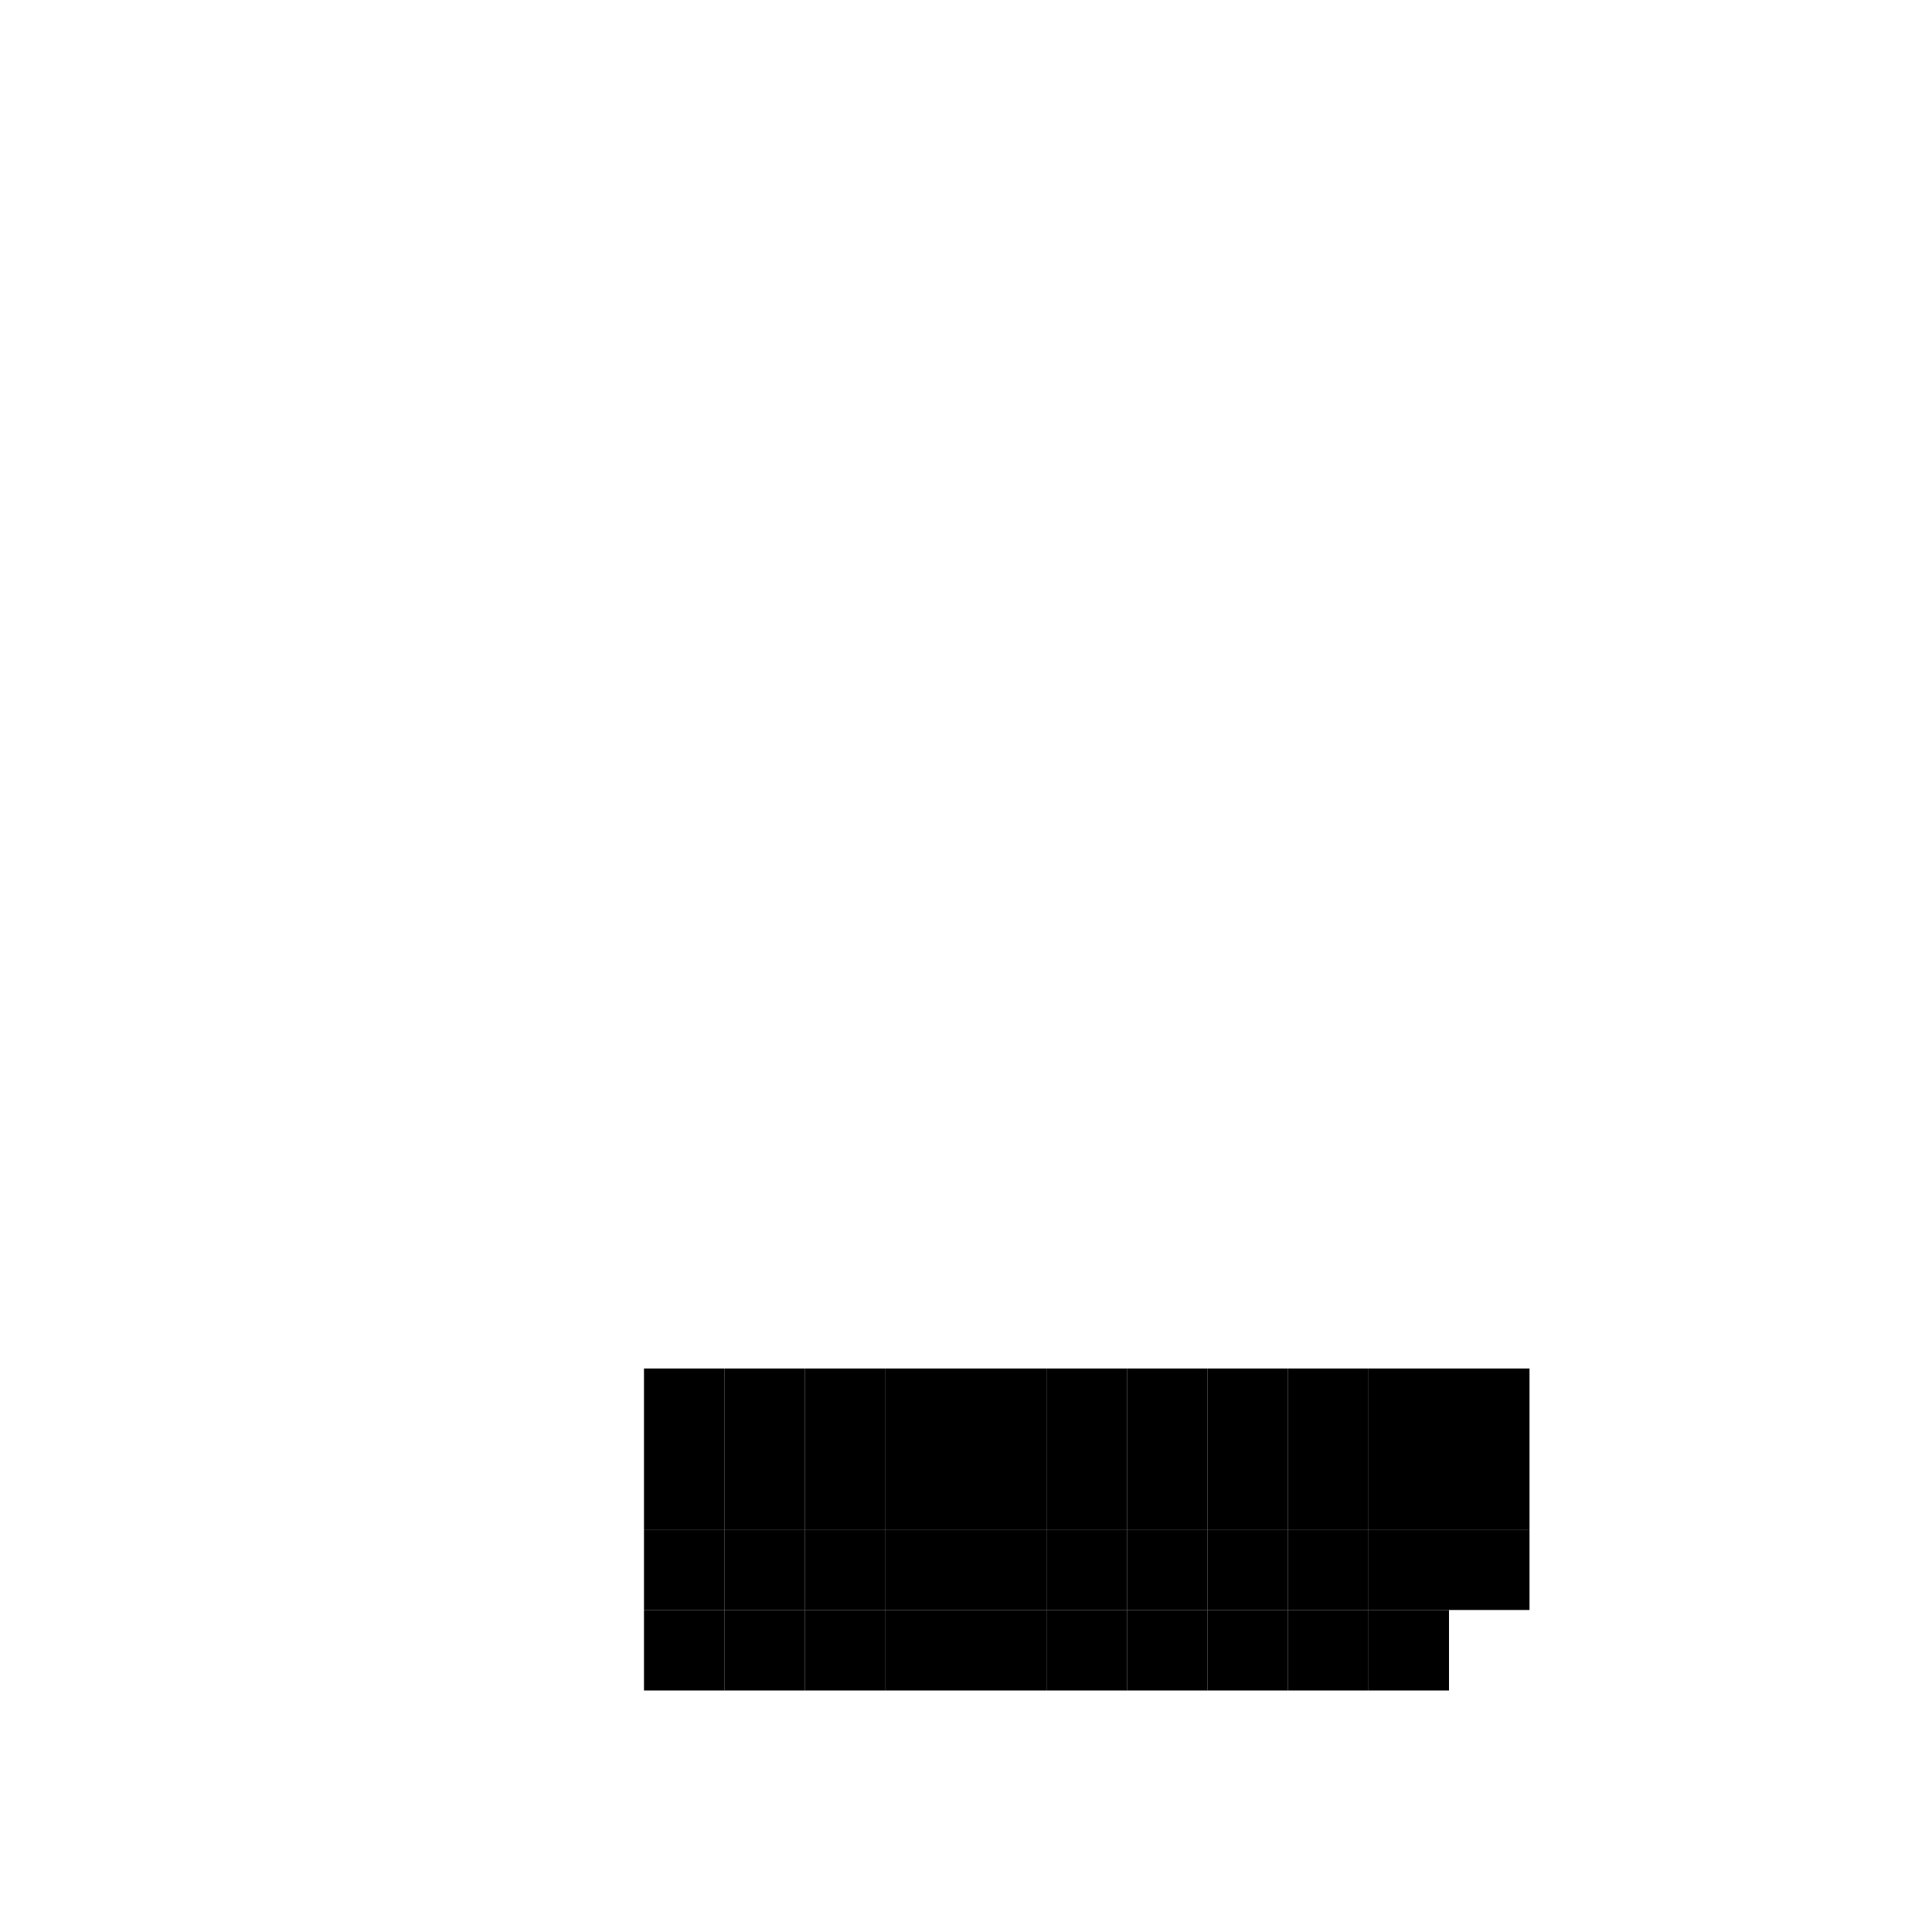
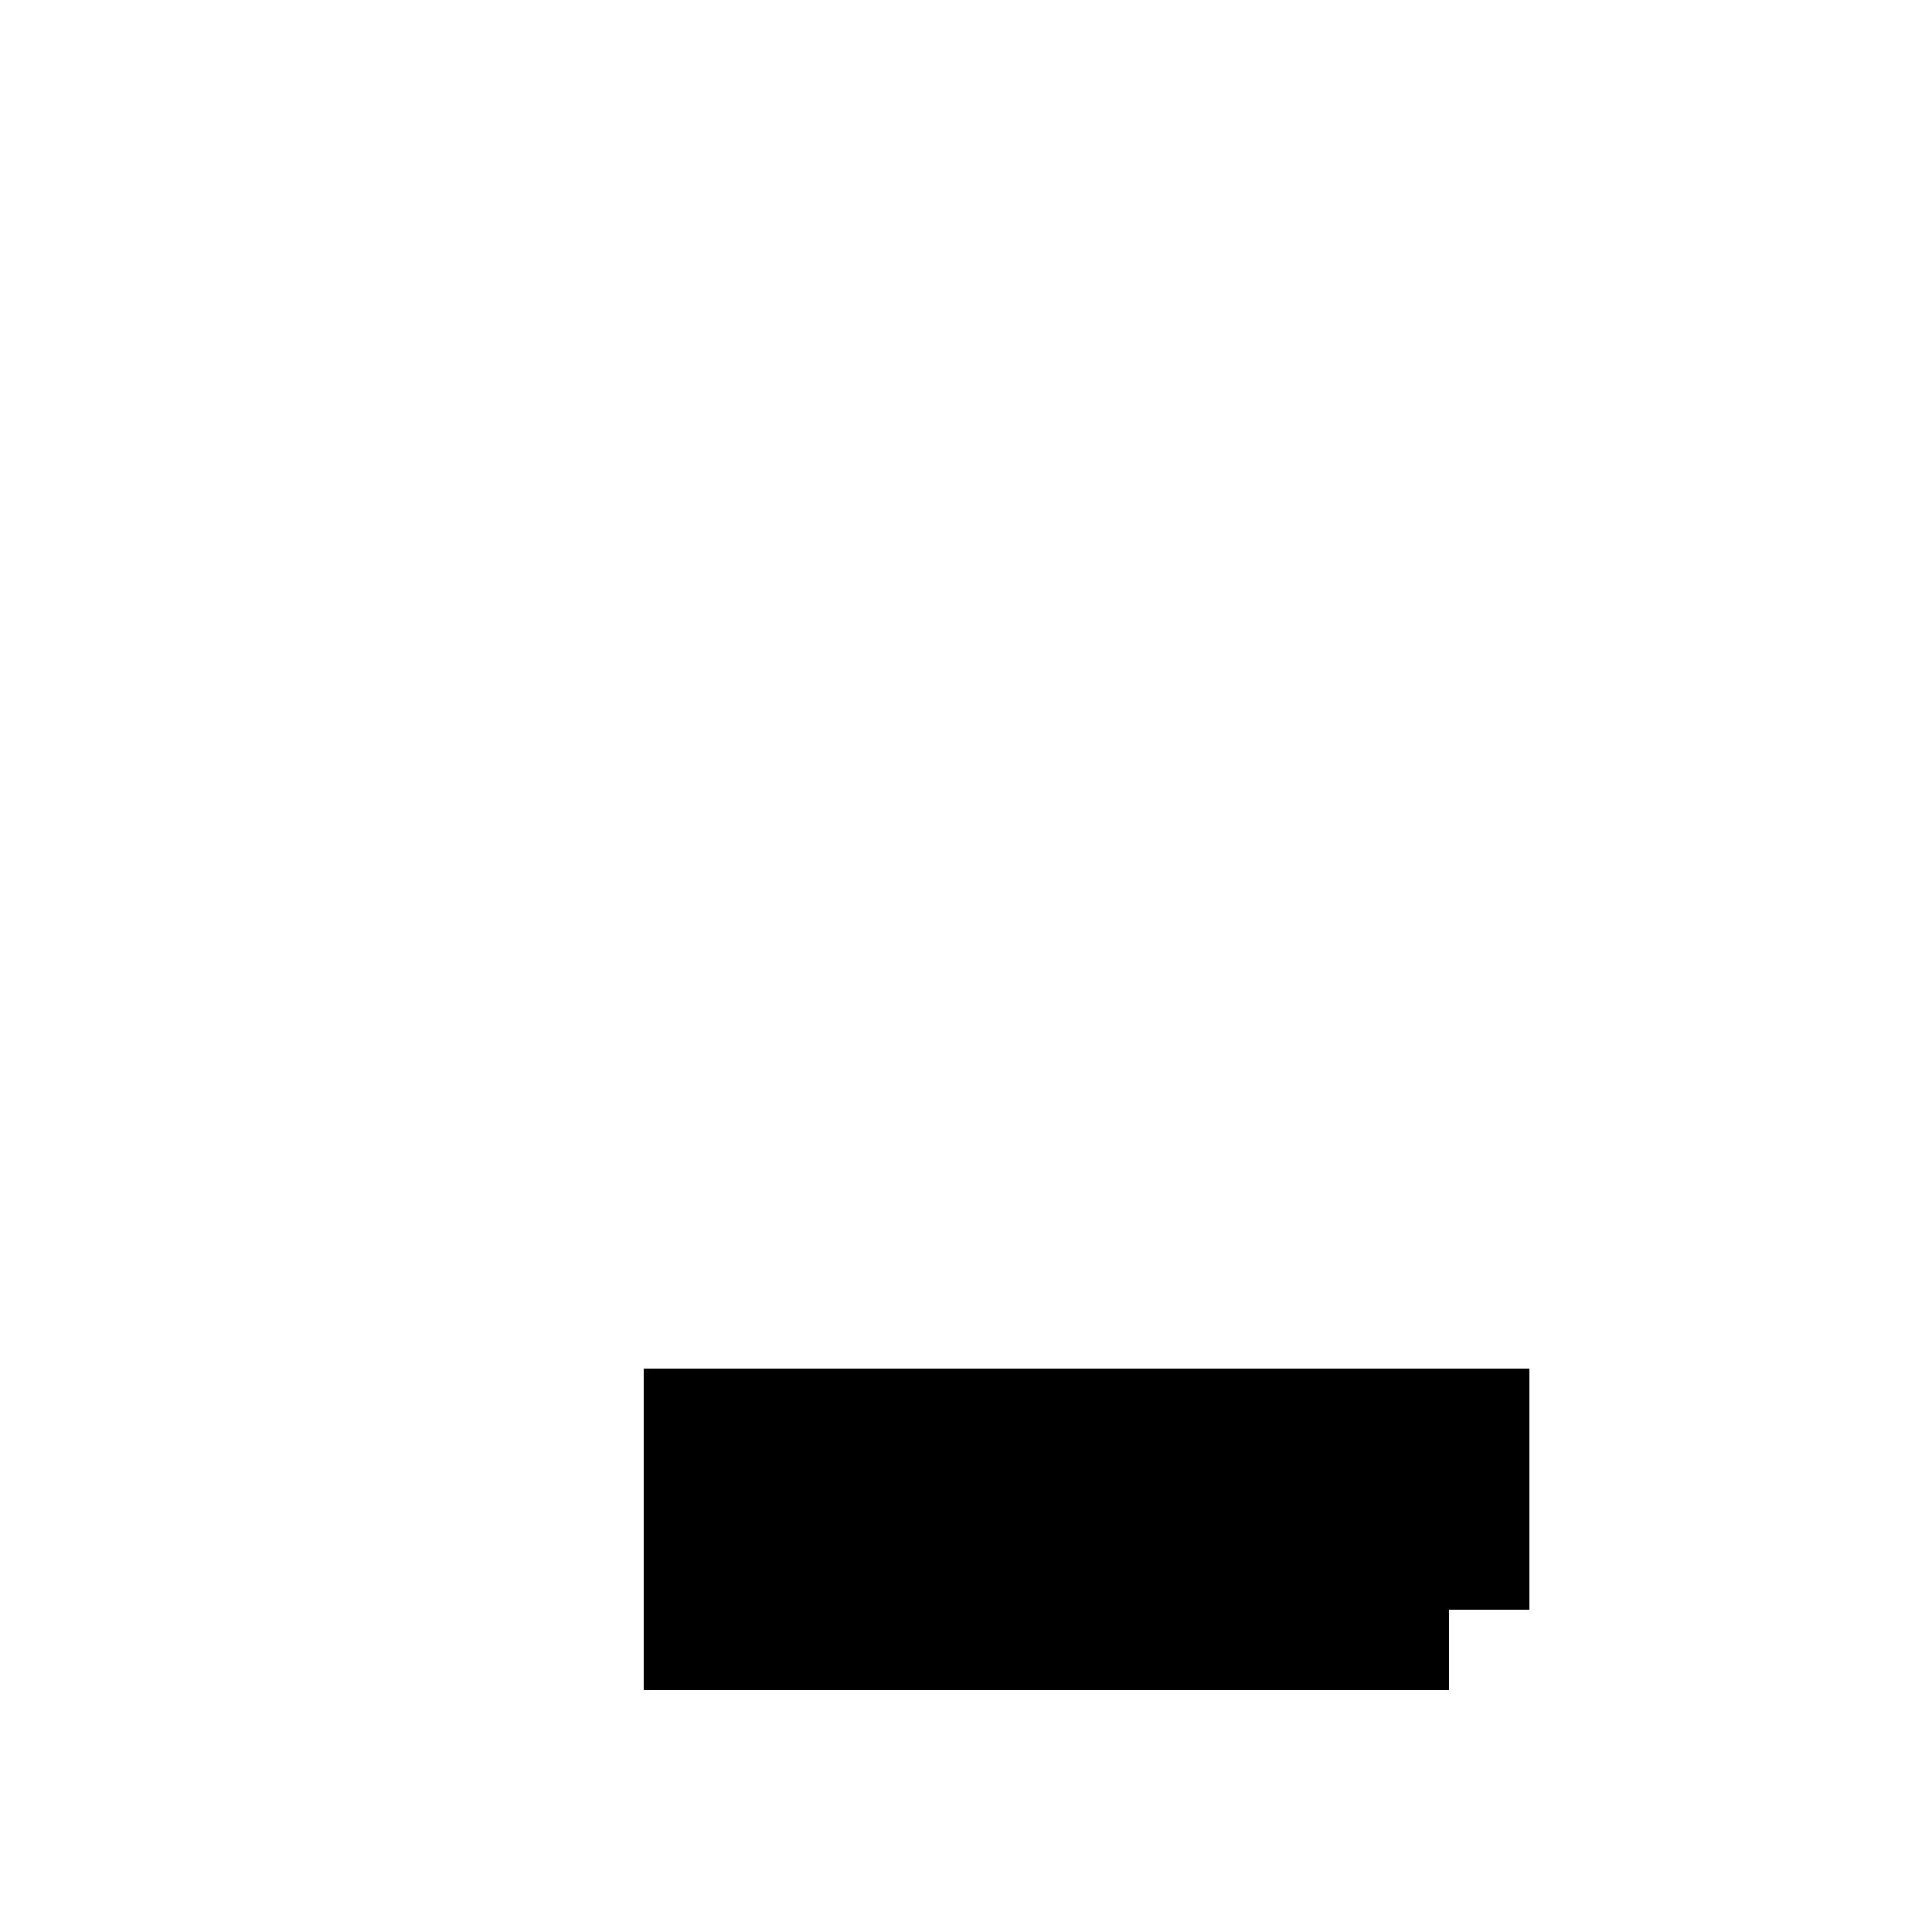
- <svg xmlns="http://www.w3.org/2000/svg" width="24" height="24" viewBox="0 0 24 24" fill="none">
+ <svg xmlns="http://www.w3.org/2000/svg" width="24" height="24" viewBox="0 0 24 24" fill="none" shape-rendering="crispEdges">
  <rect x="10" y="17" width="1" height="1" fill="#000000" />
  <rect x="9" y="17" width="1" height="1" fill="#000000" />
  <rect x="8" y="17" width="1" height="1" fill="#000000" />
  <rect x="11" y="17" width="1" height="1" fill="#000000" />
  <rect x="12" y="17" width="1" height="1" fill="#000000" />
  <rect x="13" y="17" width="1" height="1" fill="#000000" />
  <rect x="14" y="17" width="1" height="1" fill="#000000" />
  <rect x="15" y="17" width="1" height="1" fill="#000000" />
  <rect x="16" y="17" width="1" height="1" fill="#000000" />
  <rect x="17" y="17" width="1" height="1" fill="#000000" />
  <rect x="18" y="17" width="1" height="1" fill="#000000" />
  <rect x="10" y="18" width="1" height="1" fill="#000000" />
  <rect x="9" y="18" width="1" height="1" fill="#000000" />
  <rect x="8" y="18" width="1" height="1" fill="#000000" />
  <rect x="11" y="18" width="1" height="1" fill="#000000" />
  <rect x="12" y="18" width="1" height="1" fill="#000000" />
  <rect x="13" y="18" width="1" height="1" fill="#000000" />
  <rect x="14" y="18" width="1" height="1" fill="#000000" />
  <rect x="15" y="18" width="1" height="1" fill="#000000" />
  <rect x="16" y="18" width="1" height="1" fill="#000000" />
  <rect x="17" y="18" width="1" height="1" fill="#000000" />
  <rect x="18" y="18" width="1" height="1" fill="#000000" />
  <rect x="18" y="19" width="1" height="1" fill="#000000" />
  <rect x="10" y="19" width="1" height="1" fill="#000000" />
  <rect x="10" y="20" width="1" height="1" fill="#000000" />
  <rect x="9" y="19" width="1" height="1" fill="#000000" />
  <rect x="8" y="19" width="1" height="1" fill="#000000" />
  <rect x="9" y="20" width="1" height="1" fill="#000000" />
  <rect x="8" y="20" width="1" height="1" fill="#000000" />
  <rect x="11" y="19" width="1" height="1" fill="#000000" />
  <rect x="11" y="20" width="1" height="1" fill="#000000" />
  <rect x="12" y="19" width="1" height="1" fill="#000000" />
  <rect x="12" y="20" width="1" height="1" fill="#000000" />
  <rect x="13" y="19" width="1" height="1" fill="#000000" />
  <rect x="13" y="20" width="1" height="1" fill="#000000" />
  <rect x="14" y="19" width="1" height="1" fill="#000000" />
  <rect x="14" y="20" width="1" height="1" fill="#000000" />
  <rect x="15" y="19" width="1" height="1" fill="#000000" />
  <rect x="15" y="20" width="1" height="1" fill="#000000" />
  <rect x="16" y="19" width="1" height="1" fill="#000000" />
  <rect x="16" y="20" width="1" height="1" fill="#000000" />
  <rect x="17" y="19" width="1" height="1" fill="#000000" />
  <rect x="17" y="20" width="1" height="1" fill="#000000" />
</svg>
